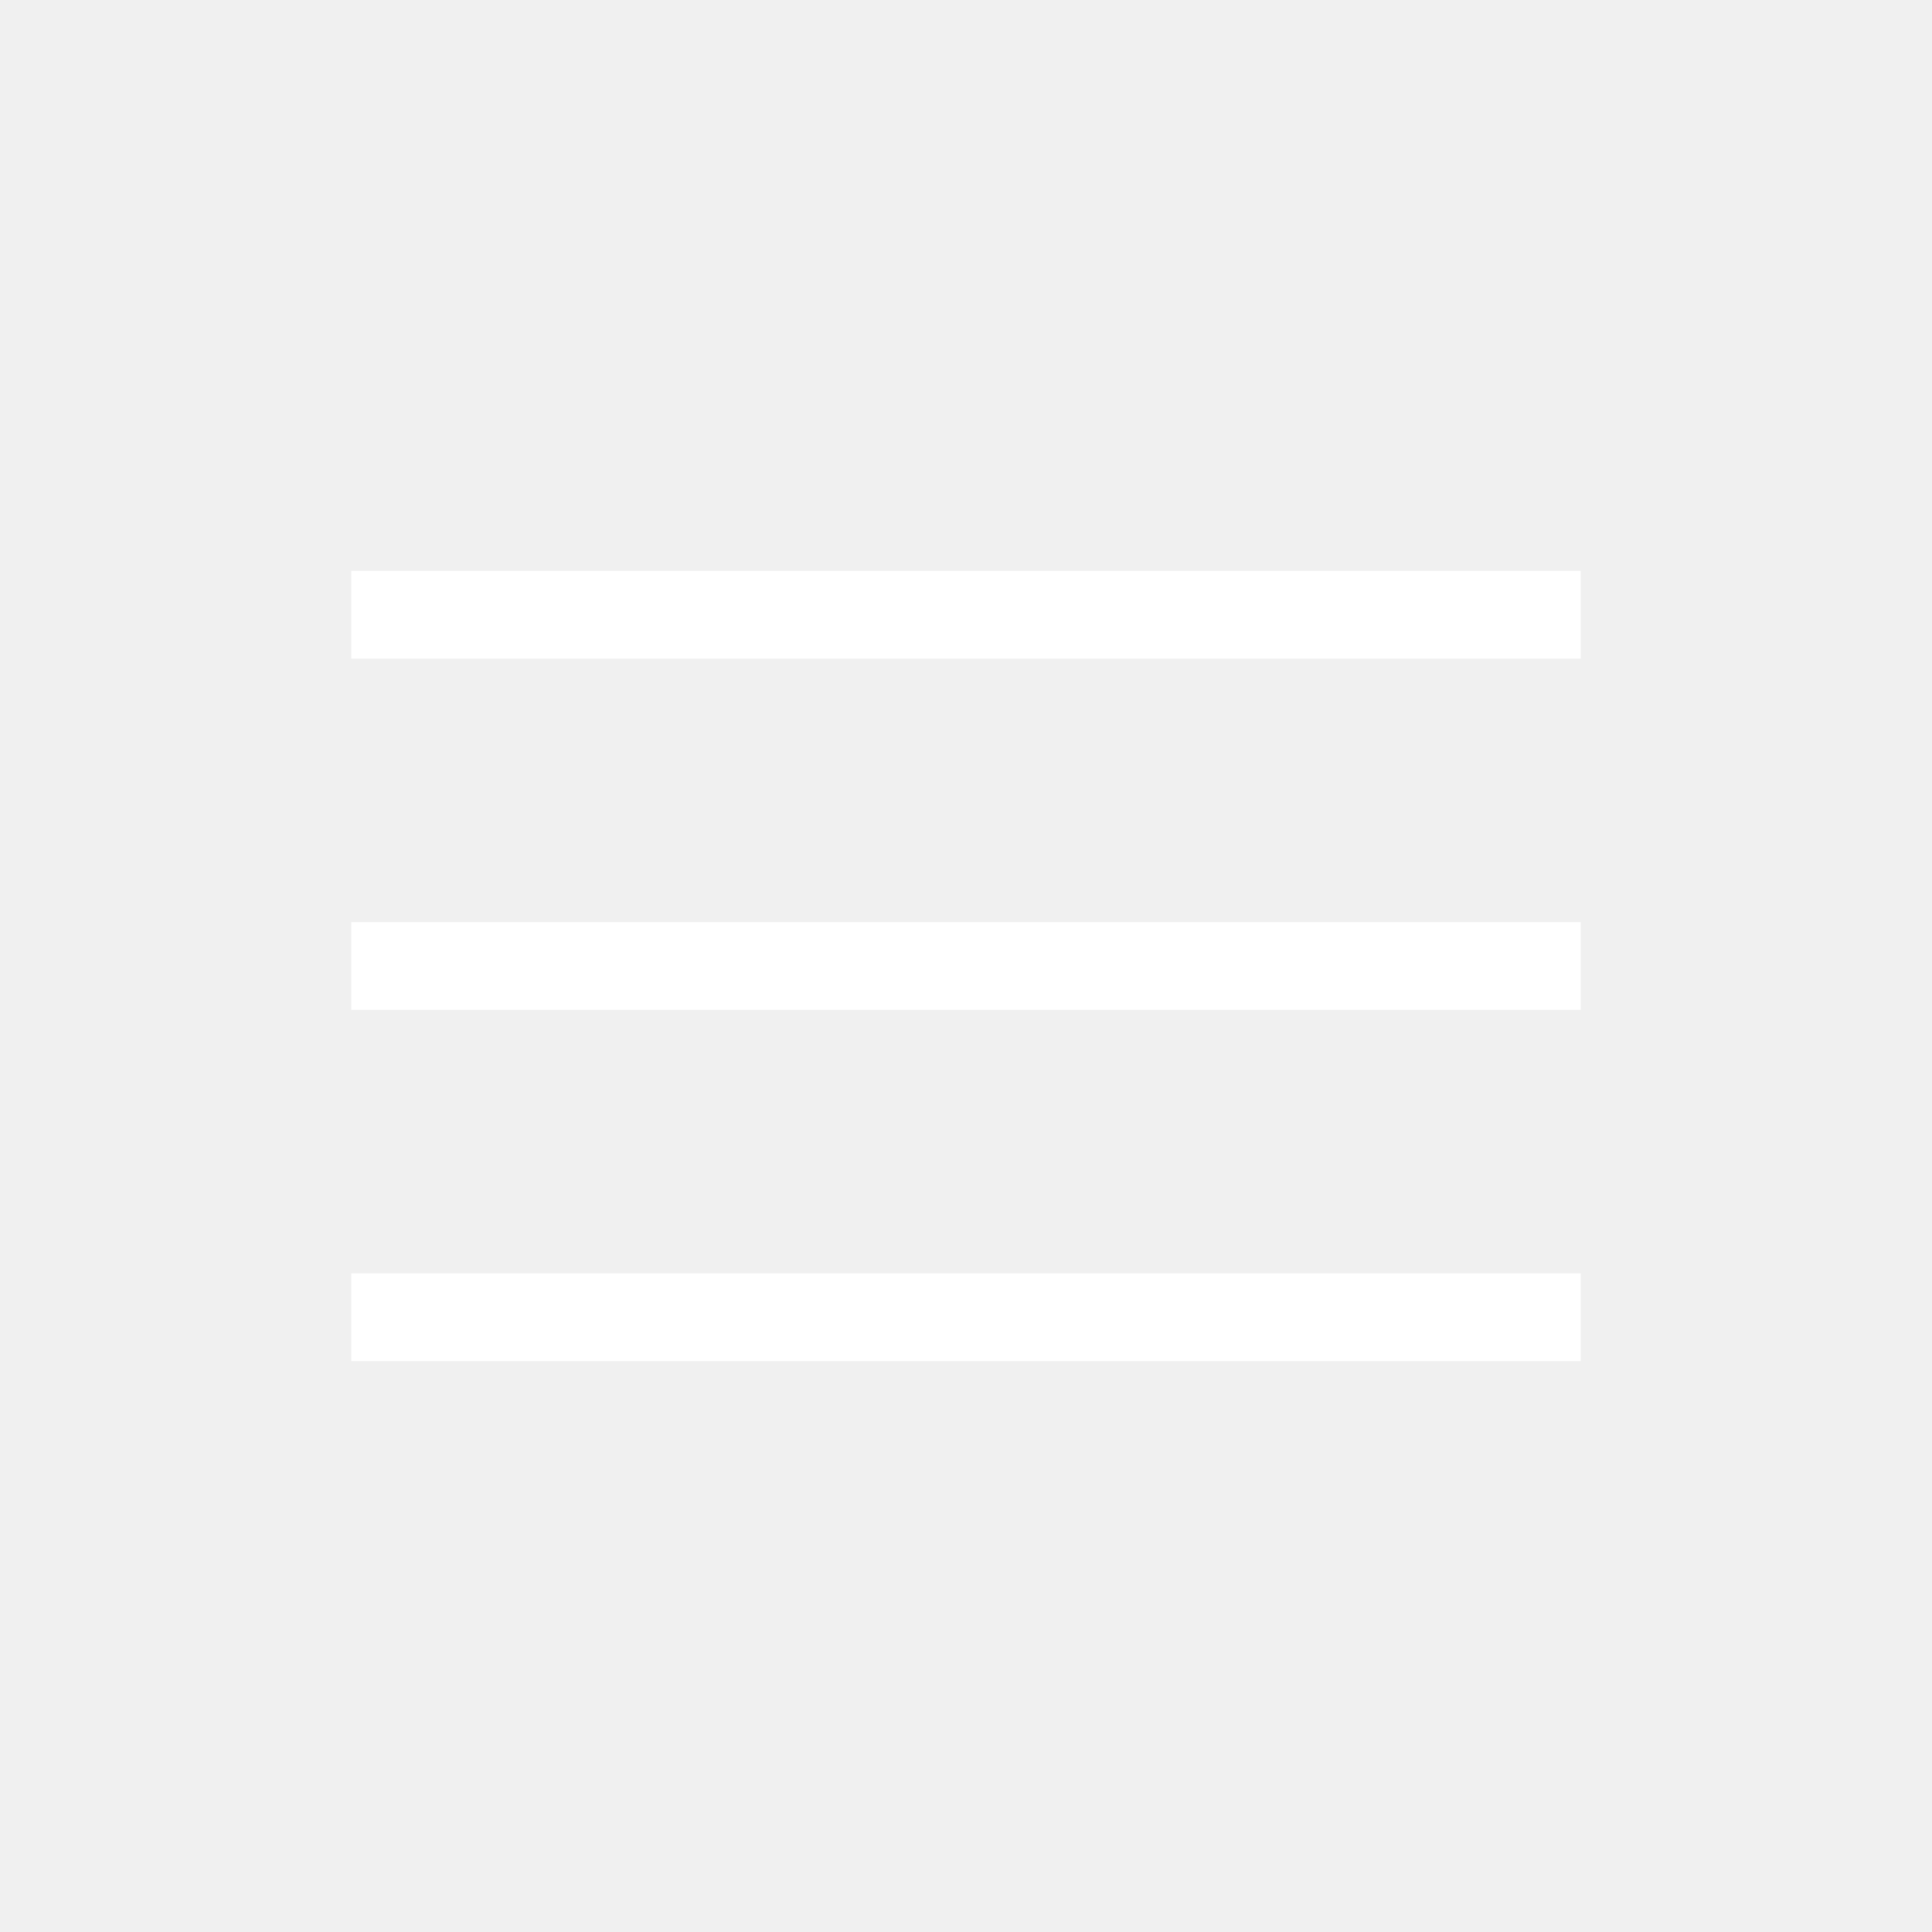
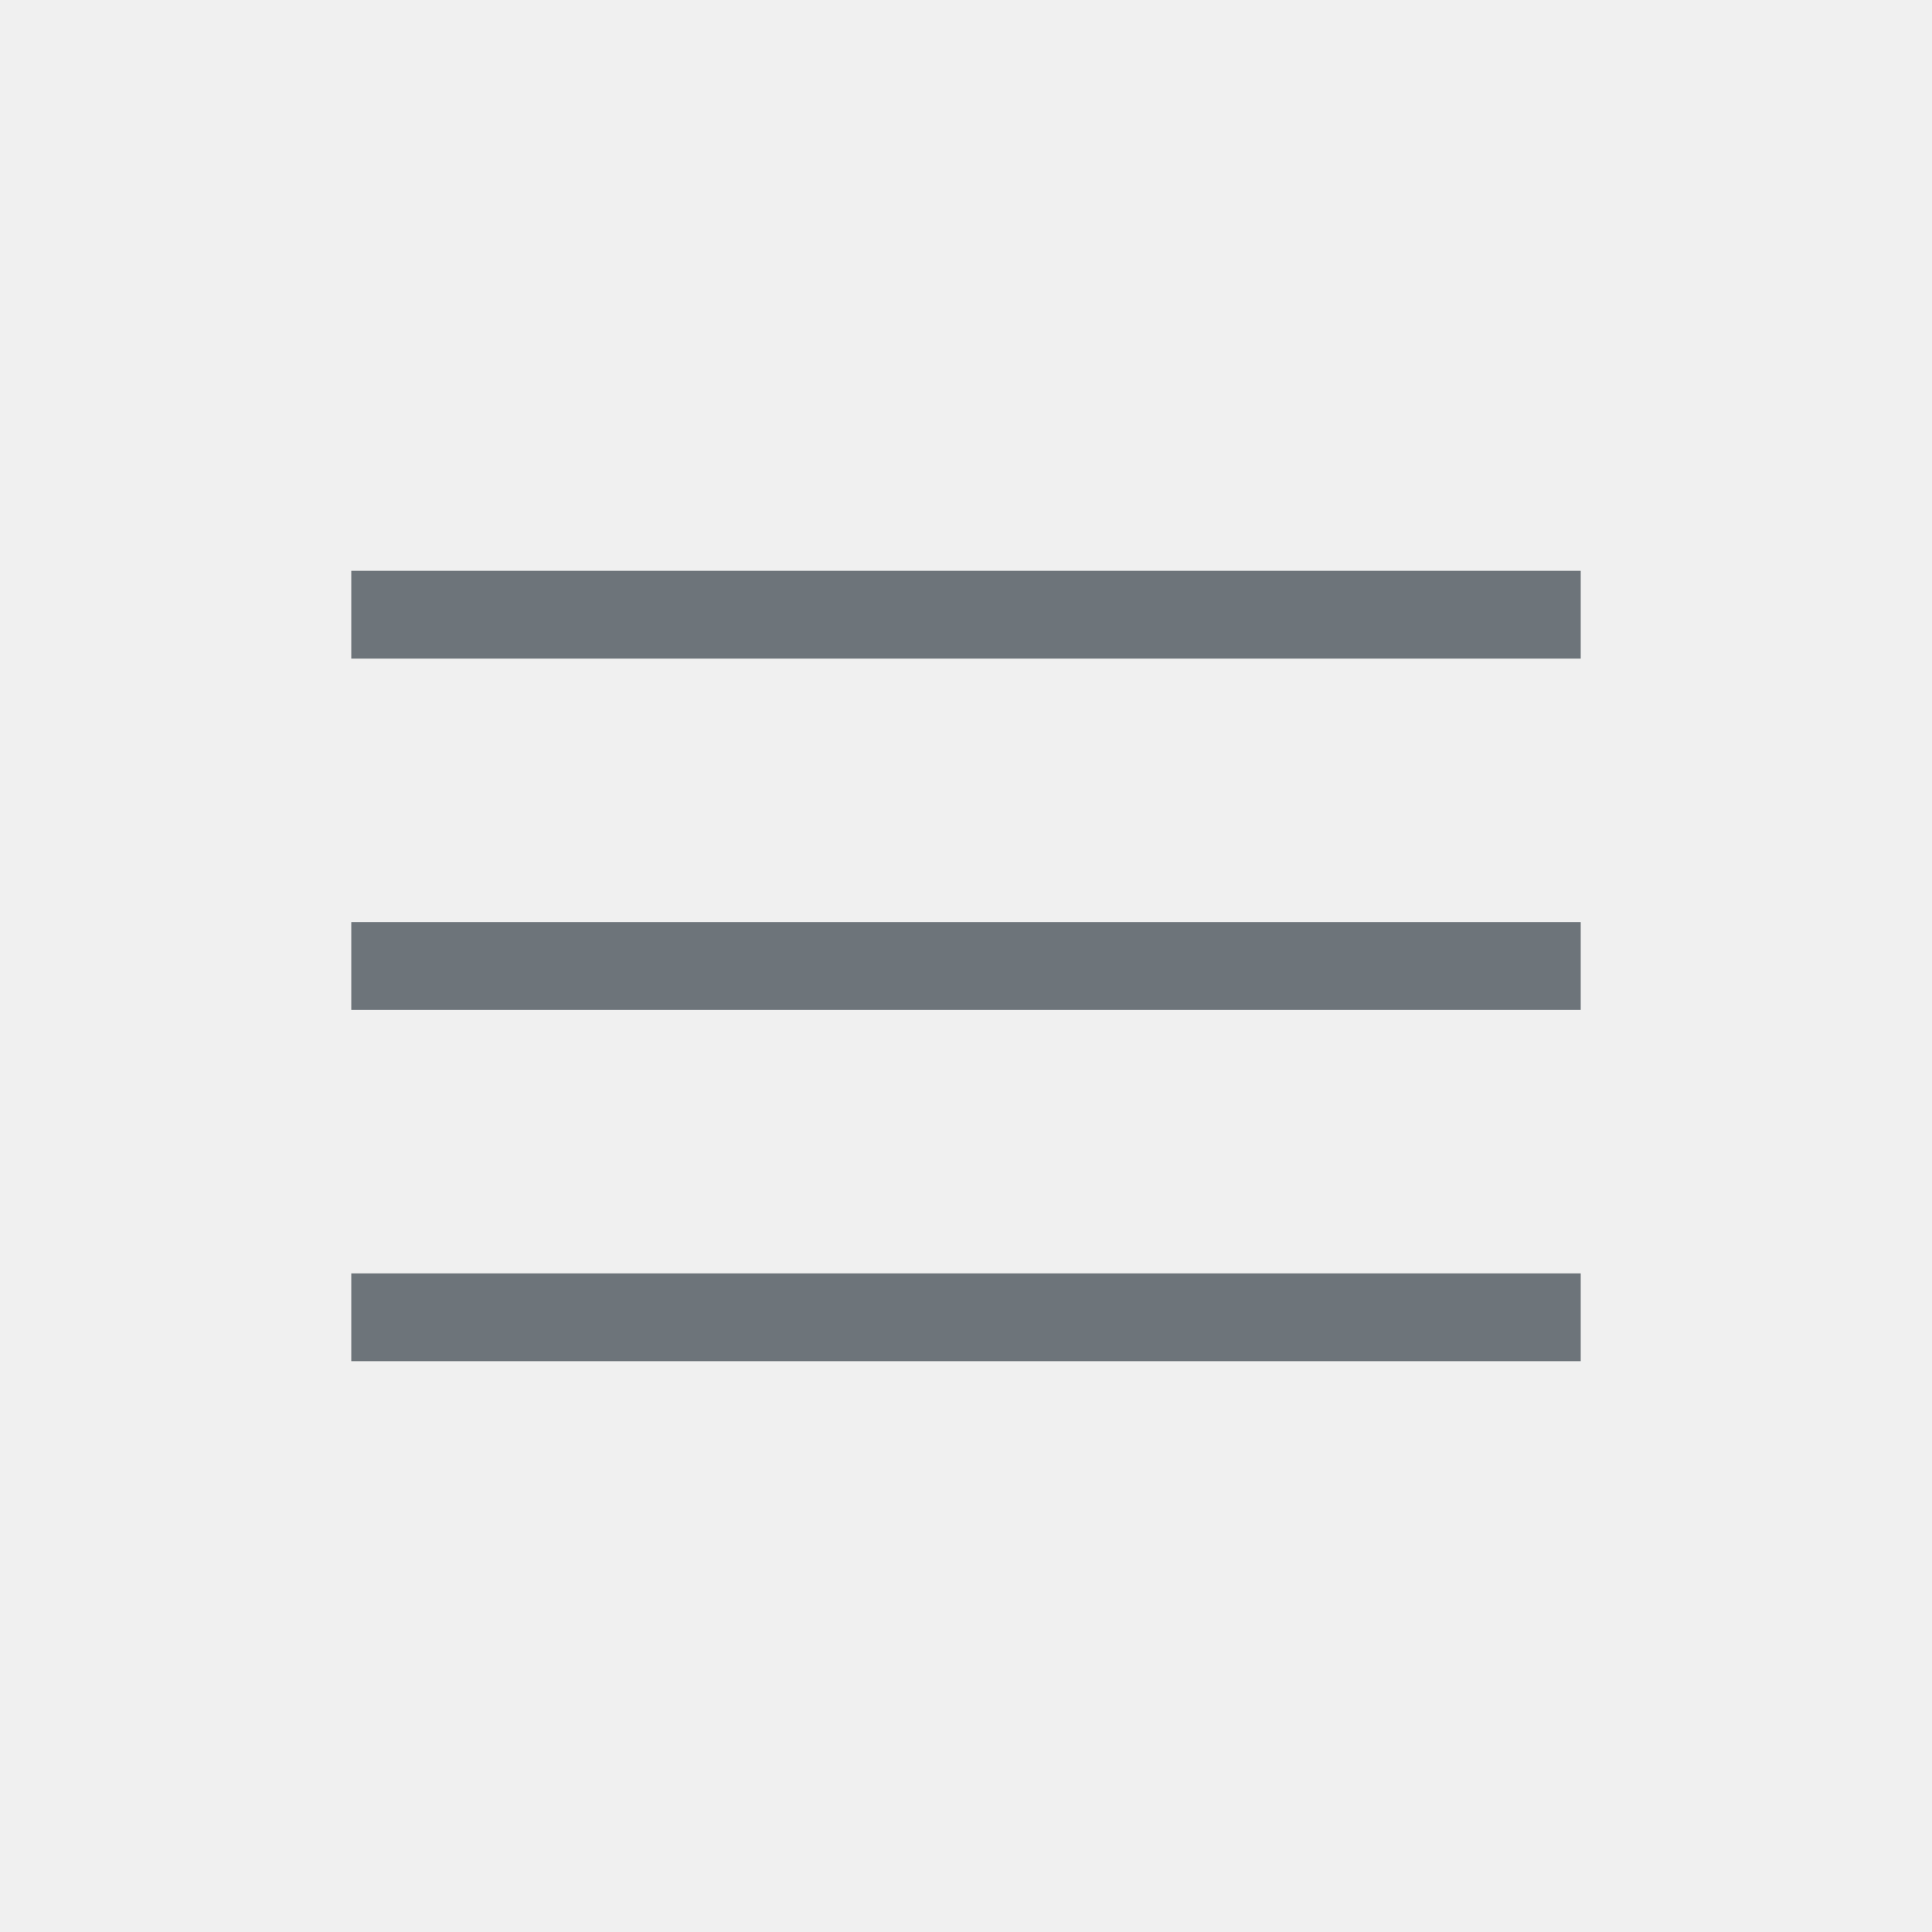
<svg xmlns="http://www.w3.org/2000/svg" version="1.1" id="Layer_1" x="0px" y="0px" width="44px" height="44px" viewBox="0 0 44 44" enable-background="new 0 0 44 44" xml:space="preserve">
-   <rect x="8" y="13" fill="#FFFFFF" width="28" height="2" />
-   <rect x="8" y="29" fill="#FFFFFF" width="28" height="2" />
-   <rect x="8" y="21" fill="#FFFFFF" width="28" height="2" />
+   <rect x="8" y="13" fill="#6D747A" width="28" height="2" />
+   <rect x="8" y="29" fill="#6D747A" width="28" height="2" />
+   <rect x="8" y="21" fill="#6D747A" width="28" height="2" />
</svg>
